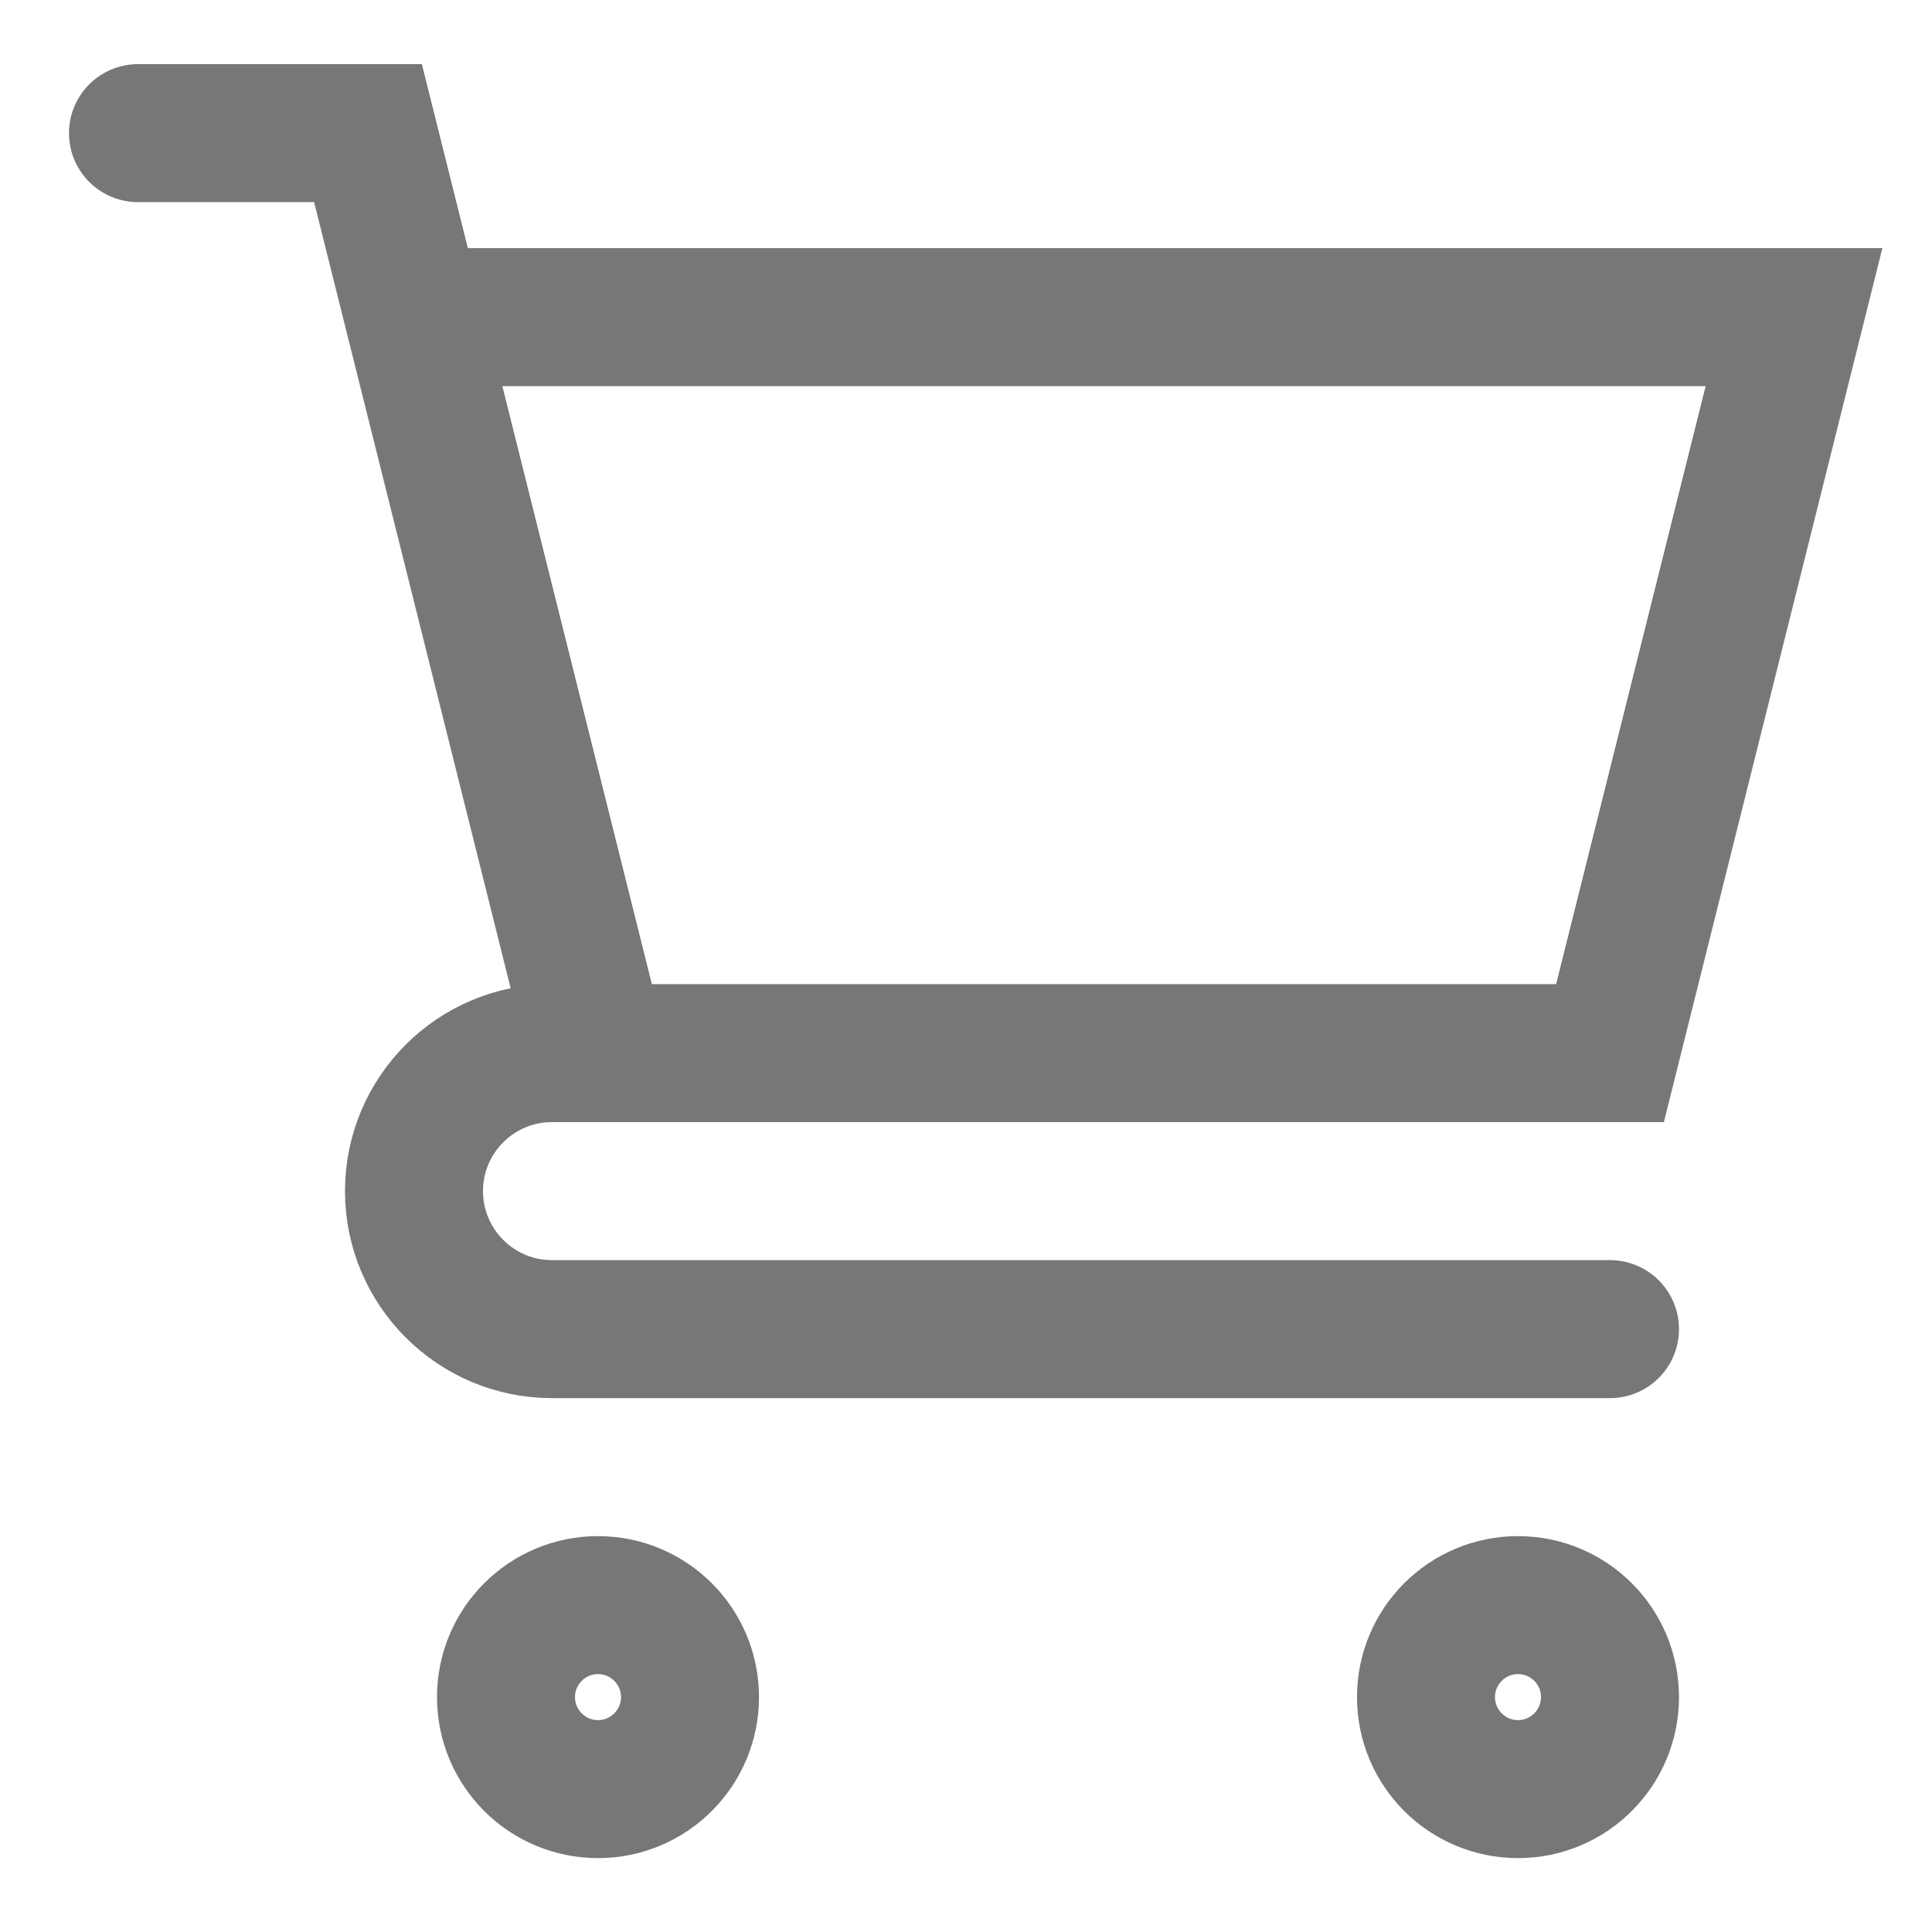
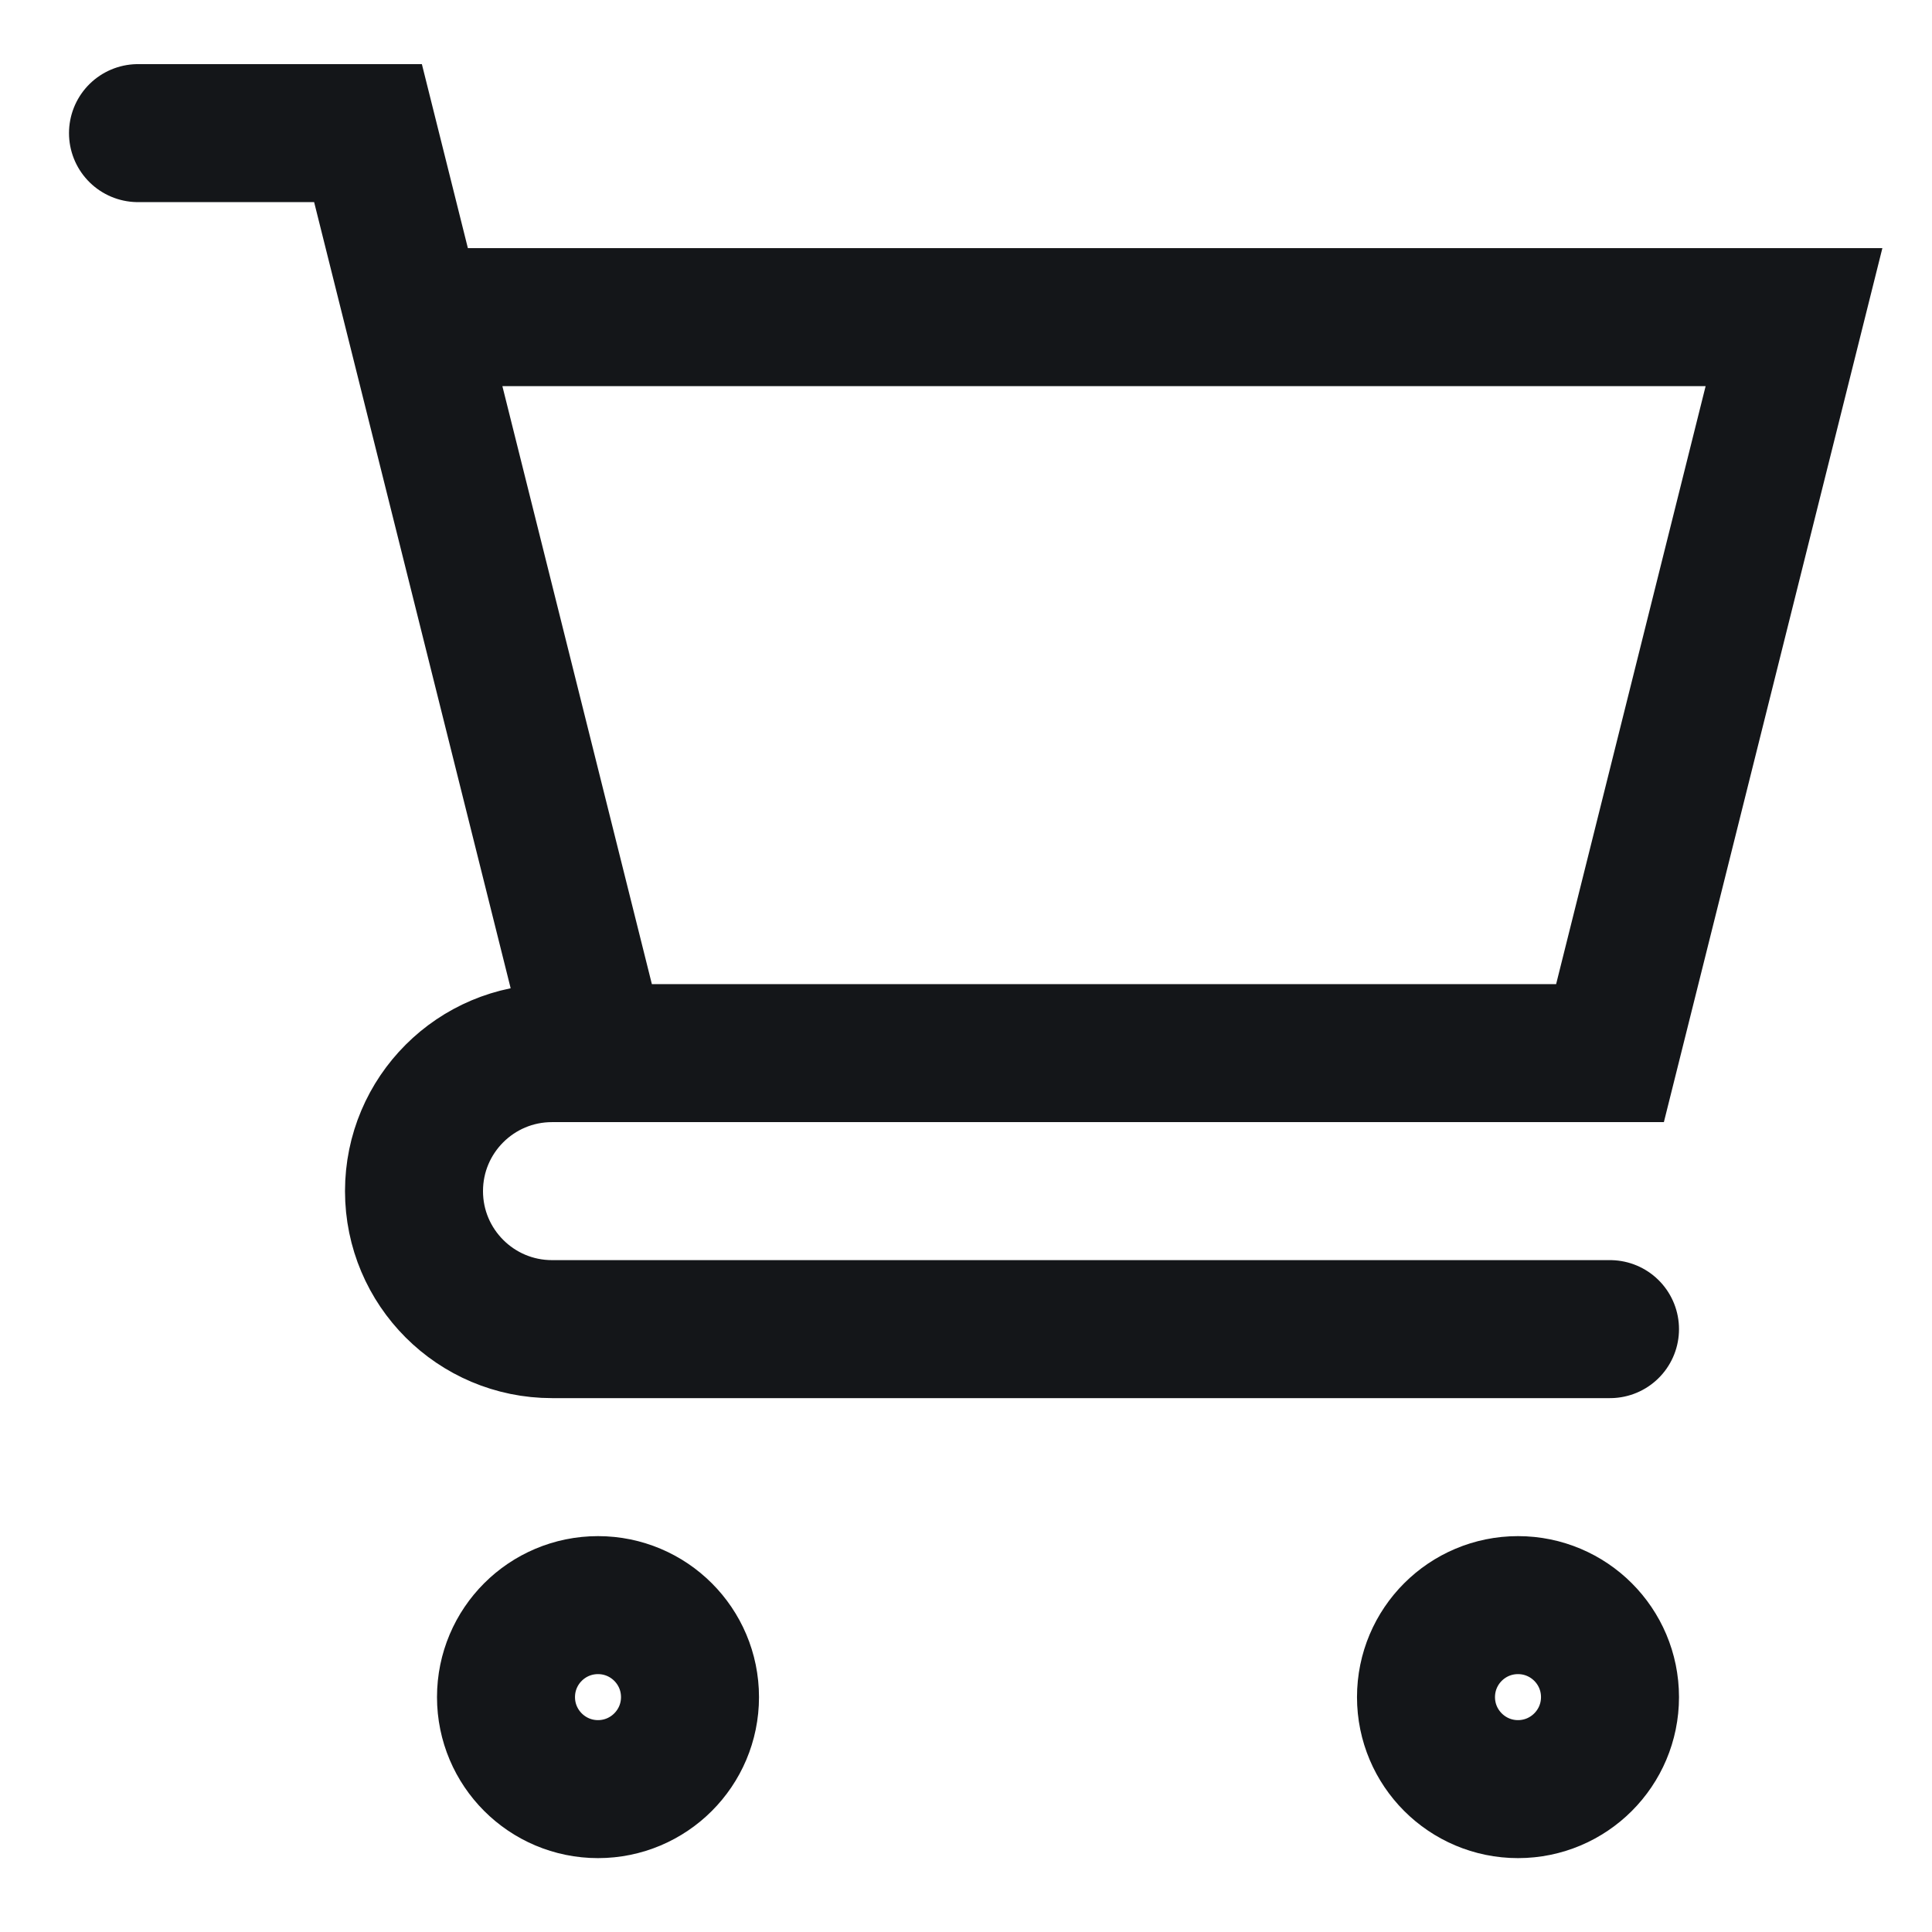
<svg xmlns="http://www.w3.org/2000/svg" width="21" height="21" viewBox="0 0 21 21" fill="none">
-   <path d="M1.5 1.447L4 1.447L4.5 3.447M4.5 3.447L6.5 11.447M4.5 3.447H19.5L17.5 11.447H6.5M6.5 11.447H6C5.172 11.447 4.5 12.118 4.5 12.947C4.5 13.775 5.172 14.447 6 14.447H17.5M17.5 18.447C17.5 18.999 17.052 19.447 16.5 19.447C15.948 19.447 15.5 18.999 15.5 18.447C15.5 17.894 15.948 17.447 16.5 17.447C17.052 17.447 17.5 17.894 17.5 18.447ZM7.5 18.447C7.5 18.999 7.052 19.447 6.5 19.447C5.948 19.447 5.5 18.999 5.5 18.447C5.5 17.894 5.948 17.447 6.5 17.447C7.052 17.447 7.5 17.894 7.5 18.447Z" stroke="#777777" stroke-width="1.5" stroke-linecap="round" />
+   <path d="M1.5 1.447L4 1.447L4.5 3.447M4.5 3.447L6.5 11.447M4.5 3.447H19.5L17.5 11.447H6.5M6.5 11.447H6C5.172 11.447 4.5 12.118 4.5 12.947C4.5 13.775 5.172 14.447 6 14.447H17.5M17.5 18.447C17.5 18.999 17.052 19.447 16.5 19.447C15.948 19.447 15.5 18.999 15.5 18.447C15.5 17.894 15.948 17.447 16.5 17.447C17.052 17.447 17.5 17.894 17.5 18.447ZM7.5 18.447C7.5 18.999 7.052 19.447 6.5 19.447C5.948 19.447 5.5 18.999 5.5 18.447C5.5 17.894 5.948 17.447 6.5 17.447C7.052 17.447 7.5 17.894 7.5 18.447Z" stroke="#141619" stroke-width="1.5" stroke-linecap="round" />
</svg>
